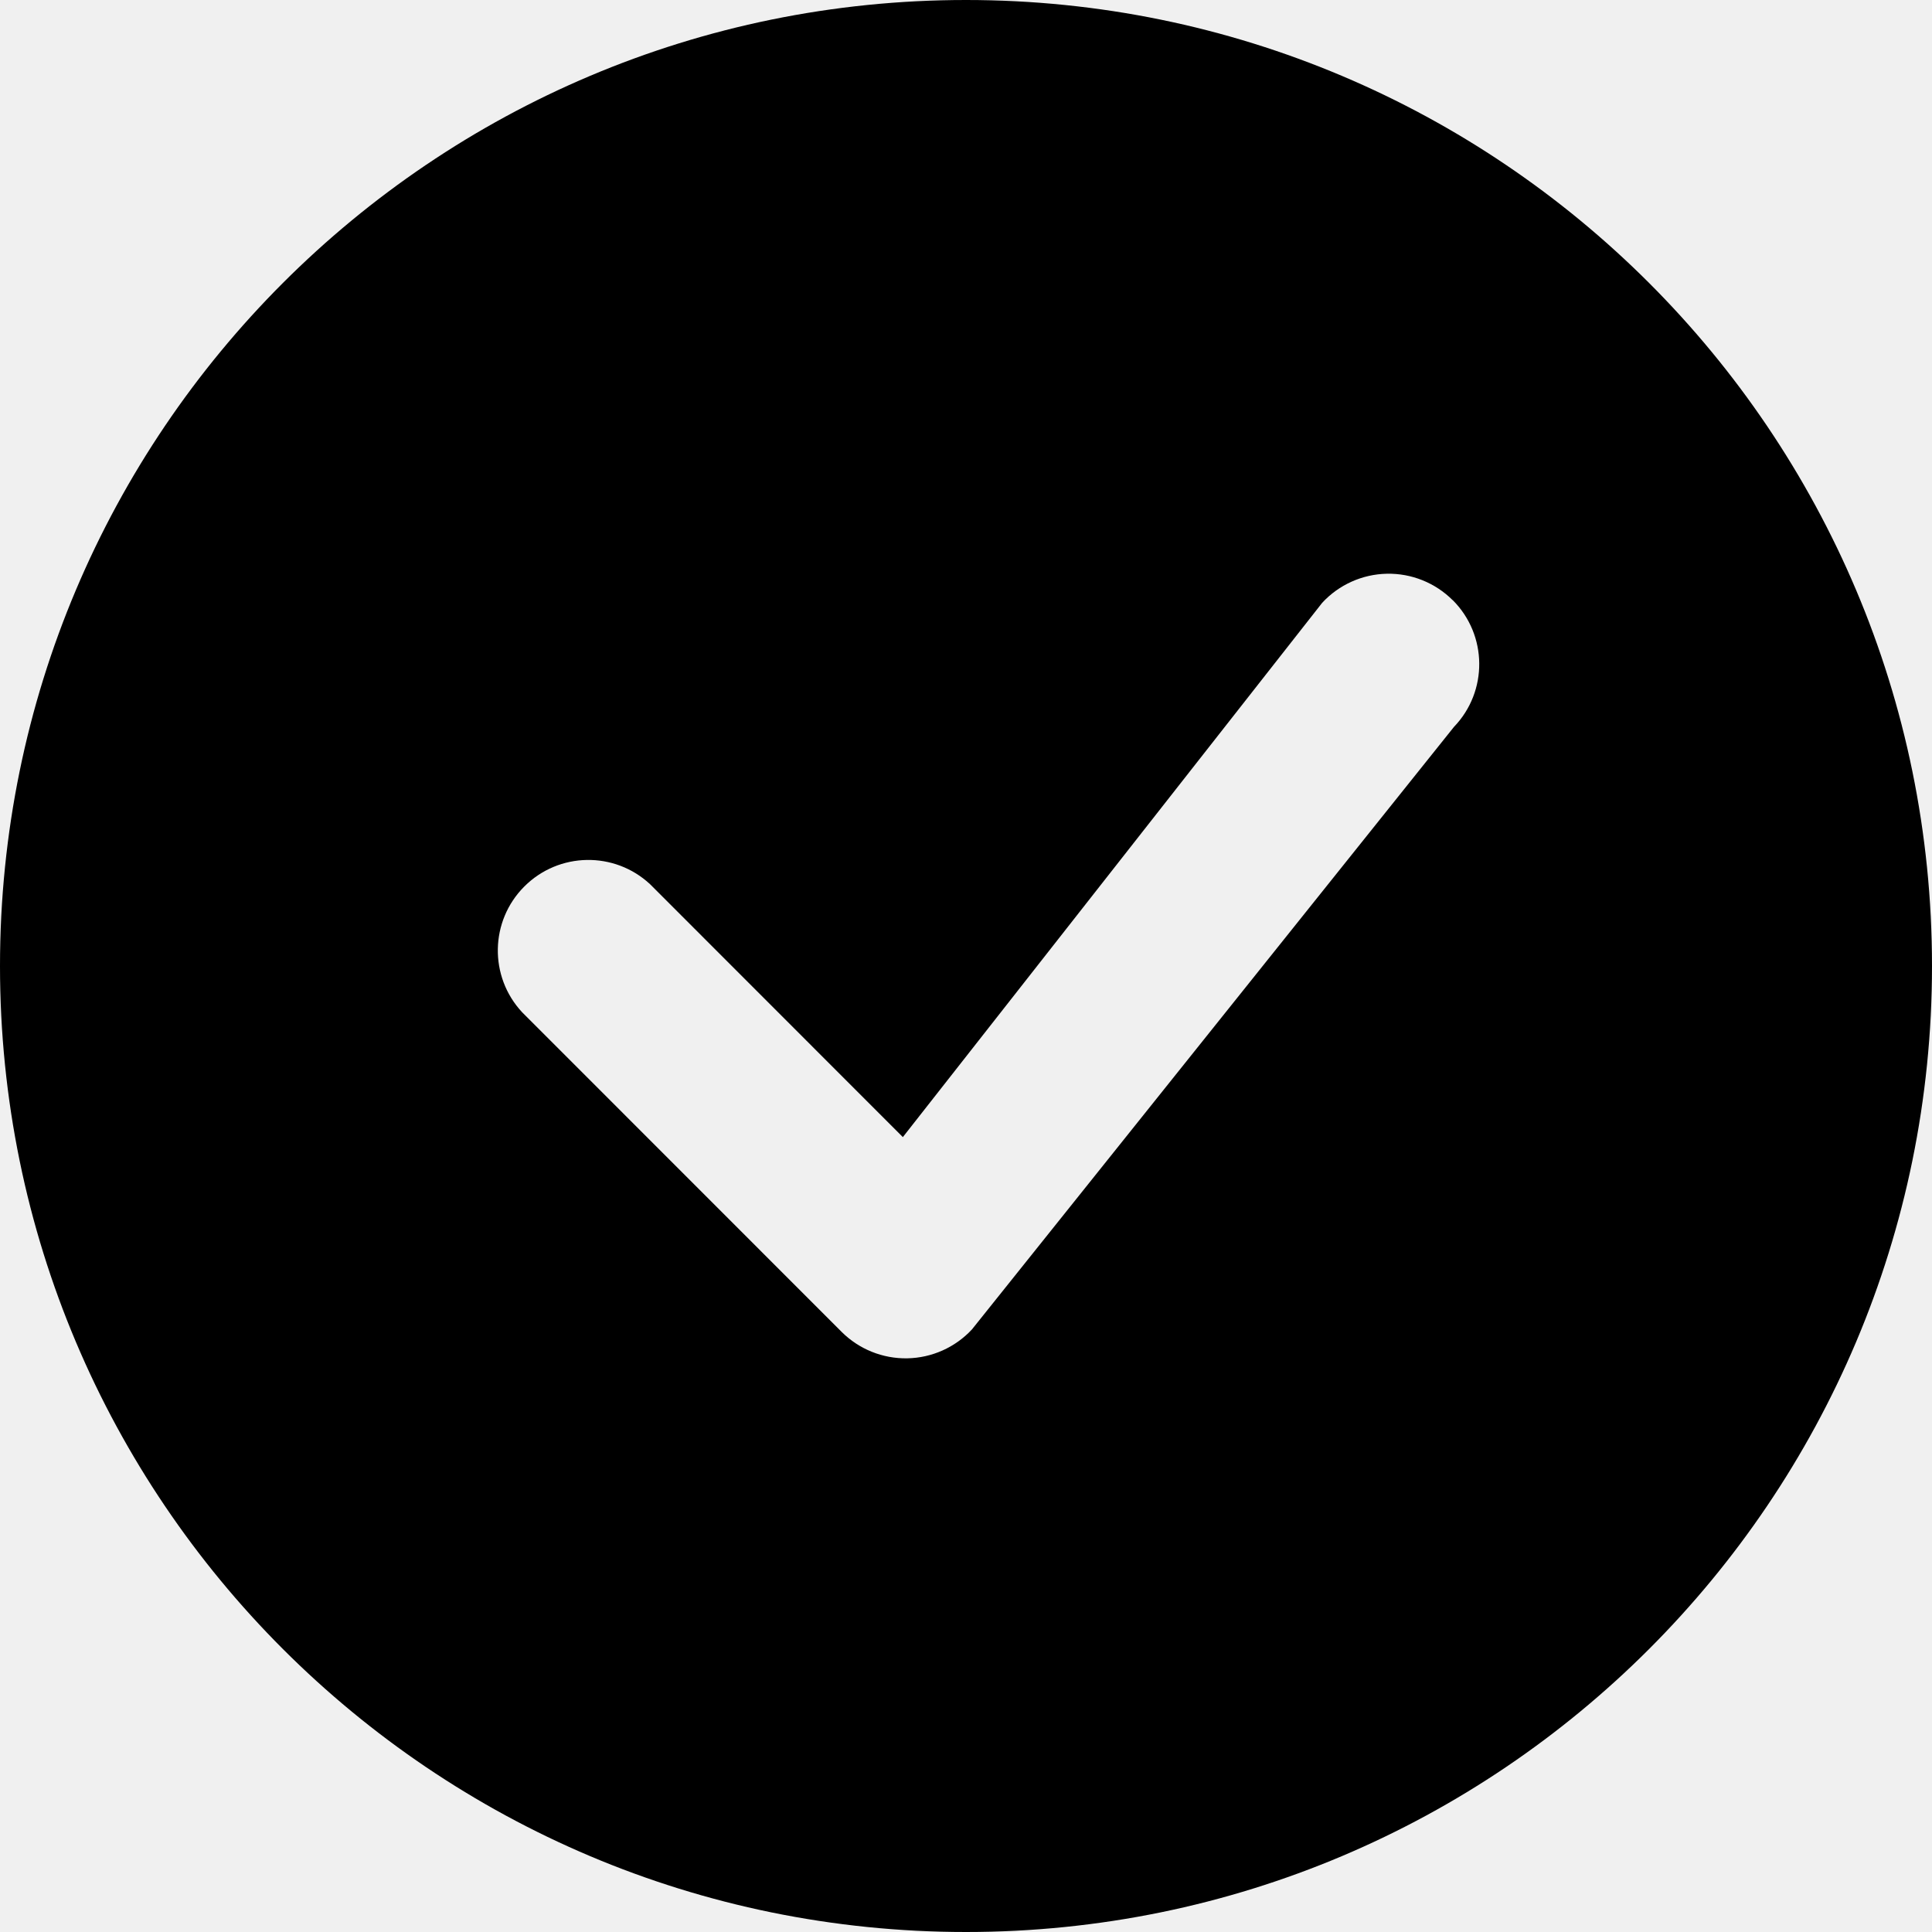
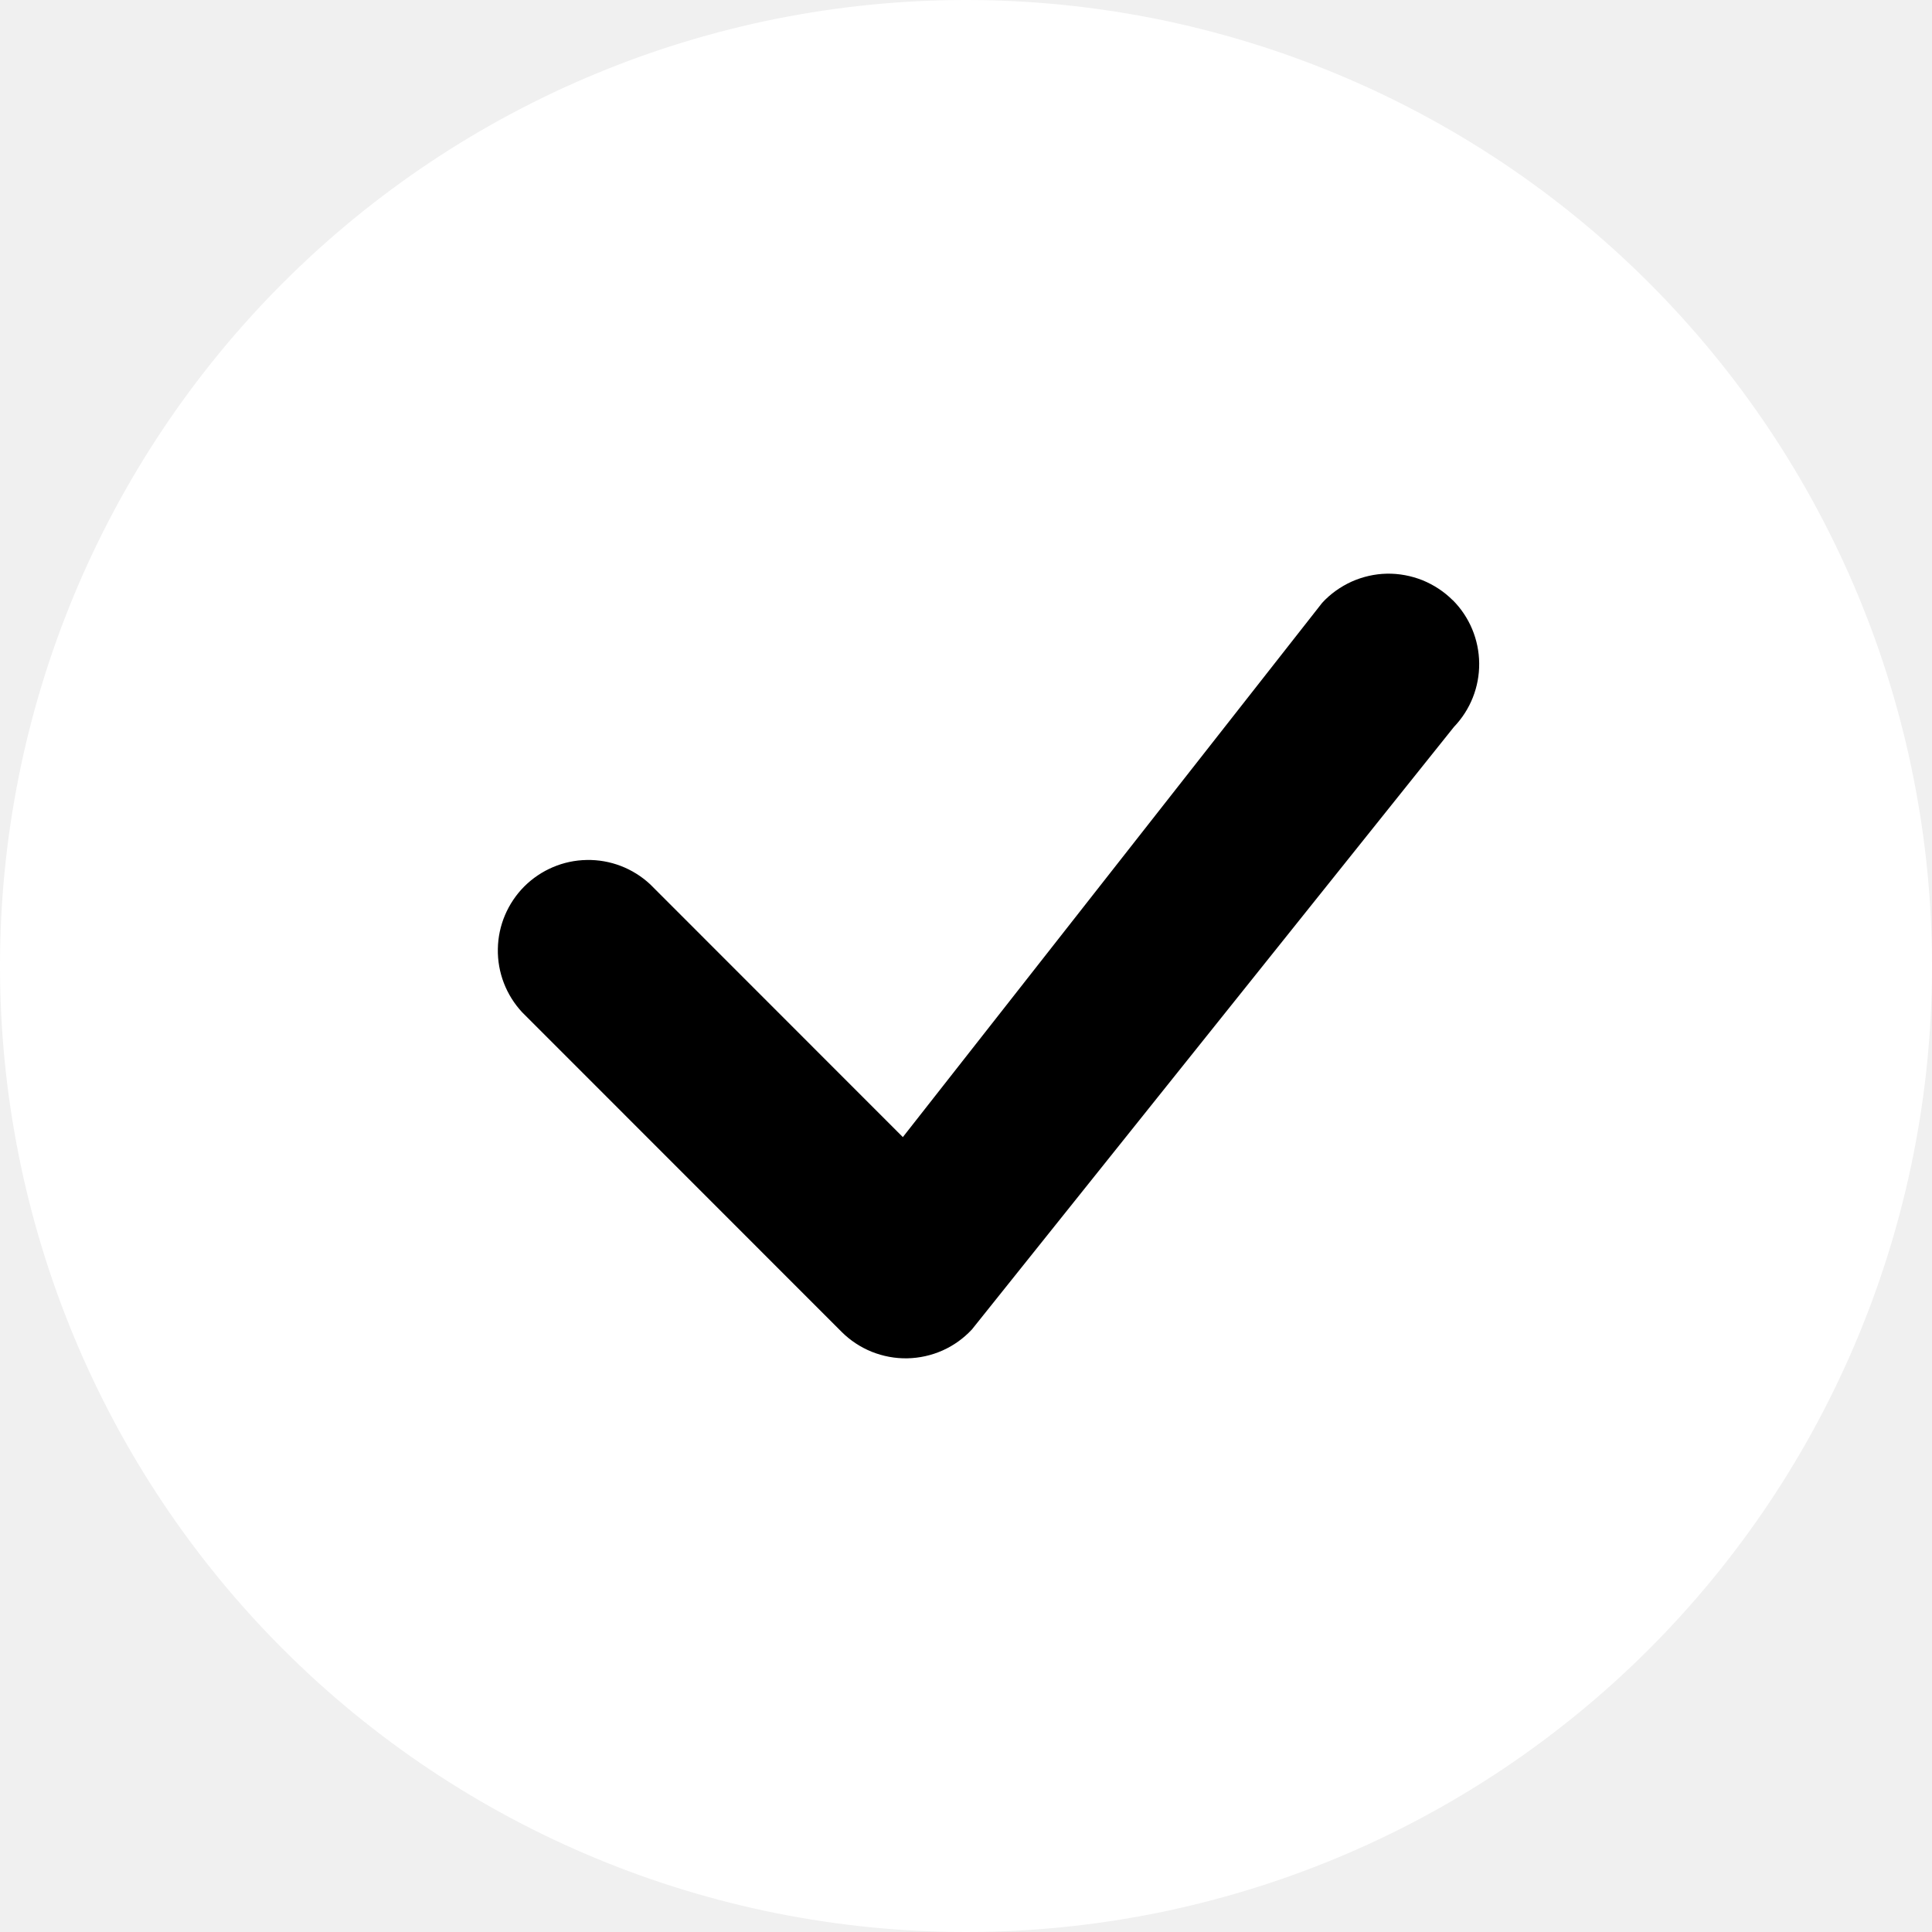
- <svg xmlns="http://www.w3.org/2000/svg" width="16" height="16" fill="currentColor" class="bi bi-check" viewBox="0 0 16 16">
-   <path d="M16 8A8 8 0 1 1 0 8a8 8 0 0 1 16 0zm-3.97-3.03a.75.75 0 0 0-1.08.022L7.477 9.417 5.384 7.323a.75.75 0 0 0-1.06 1.06L6.97 11.03a.75.75 0 0 0 1.079-.02l3.992-4.99a.75.75 0 0 0-.01-1.05z" />
+ <svg xmlns="http://www.w3.org/2000/svg" width="16" height="16" viewBox="0 0 16 16" fill="none">
+   <g clip-path="url(#clip0_255_138)">
+     <circle cx="8.5" cy="8.5" r="6.5" fill="black" />
+     <path d="M16 8C16 10.122 15.157 12.157 13.657 13.657C12.157 15.157 10.122 16 8 16C5.878 16 3.843 15.157 2.343 13.657C0.843 12.157 0 10.122 0 8C0 5.878 0.843 3.843 2.343 2.343C3.843 0.843 5.878 0 8 0C10.122 0 12.157 0.843 13.657 2.343C15.157 3.843 16 5.878 16 8ZM12.03 4.97C11.959 4.899 11.873 4.843 11.78 4.805C11.686 4.768 11.586 4.749 11.485 4.751C11.384 4.753 11.285 4.776 11.193 4.817C11.101 4.859 11.018 4.918 10.95 4.992L7.477 9.417L5.384 7.323C5.242 7.191 5.054 7.118 4.859 7.122C4.665 7.125 4.48 7.204 4.342 7.341C4.205 7.479 4.126 7.664 4.123 7.858C4.119 8.053 4.192 8.241 4.324 8.383L6.97 11.03C7.041 11.101 7.126 11.157 7.22 11.195C7.313 11.232 7.413 11.251 7.514 11.249C7.614 11.247 7.714 11.225 7.806 11.184C7.898 11.143 7.98 11.084 8.049 11.01L12.041 6.02C12.177 5.878 12.252 5.689 12.25 5.493C12.248 5.297 12.17 5.109 12.031 4.97H12.03Z" fill="white" />
+   </g>
+   <defs>
+     <clipPath id="clip0_255_138">
+       <rect width="16" height="16" fill="white" />
+     </clipPath>
+   </defs>
</svg>
